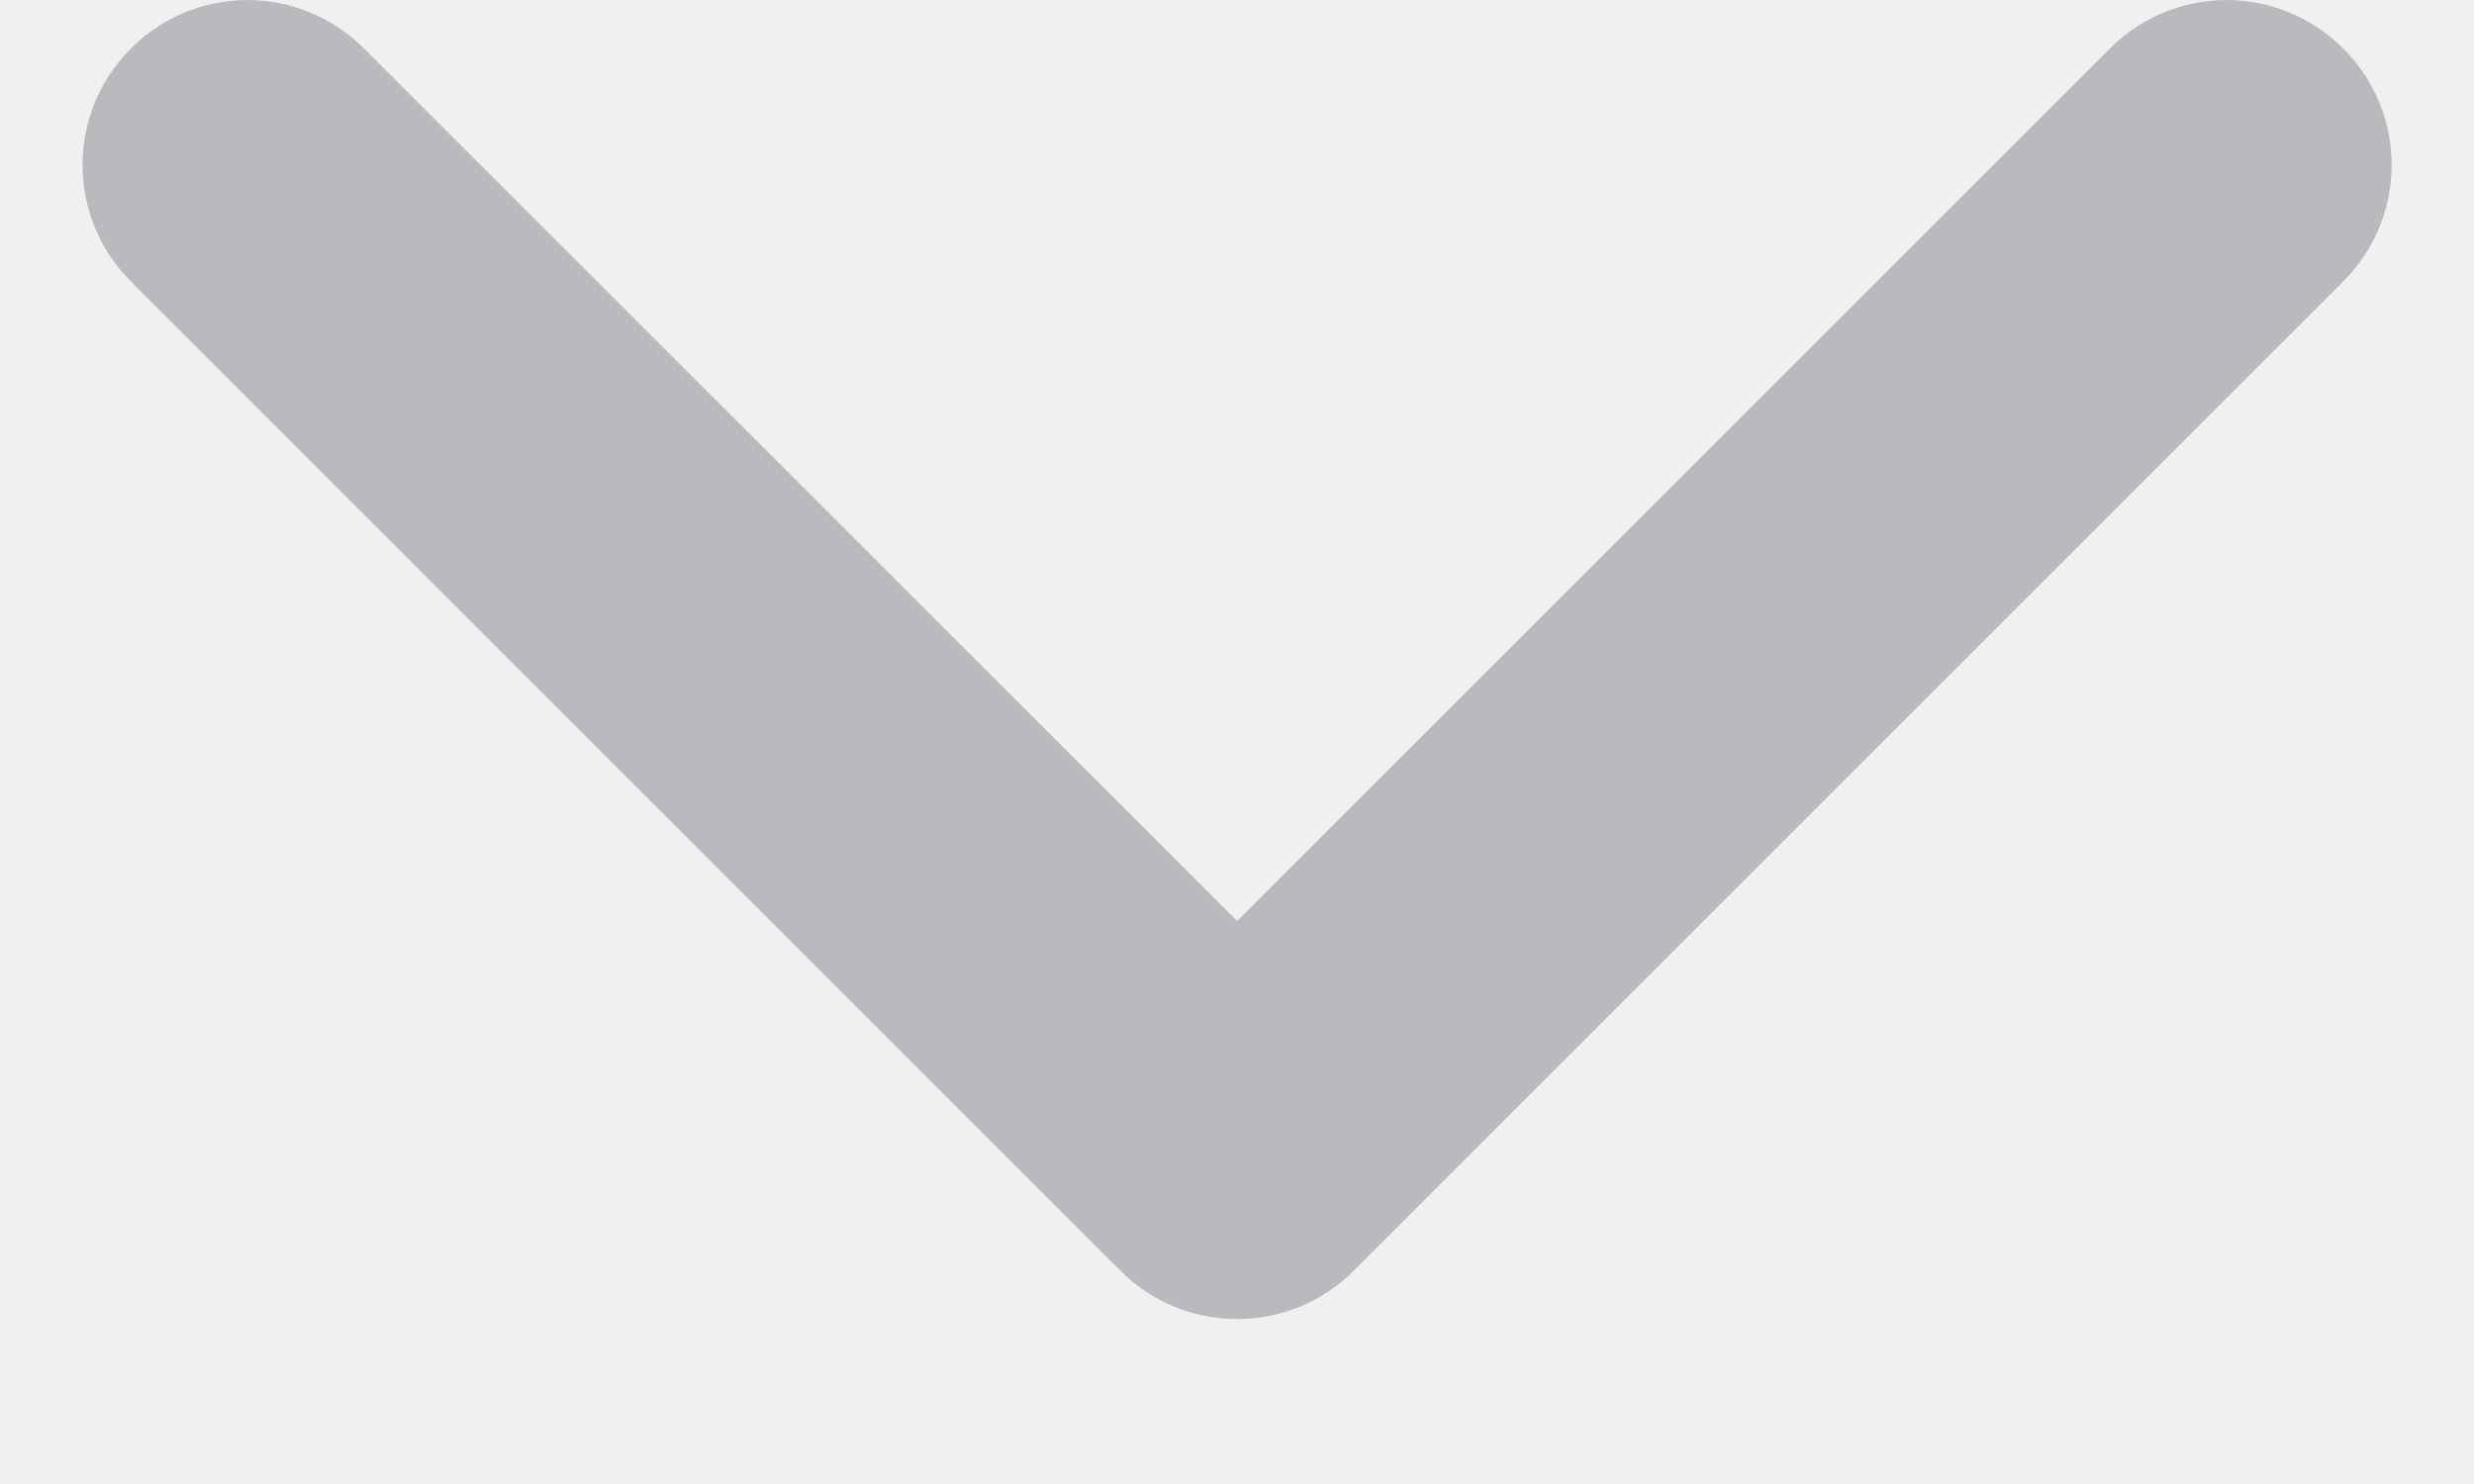
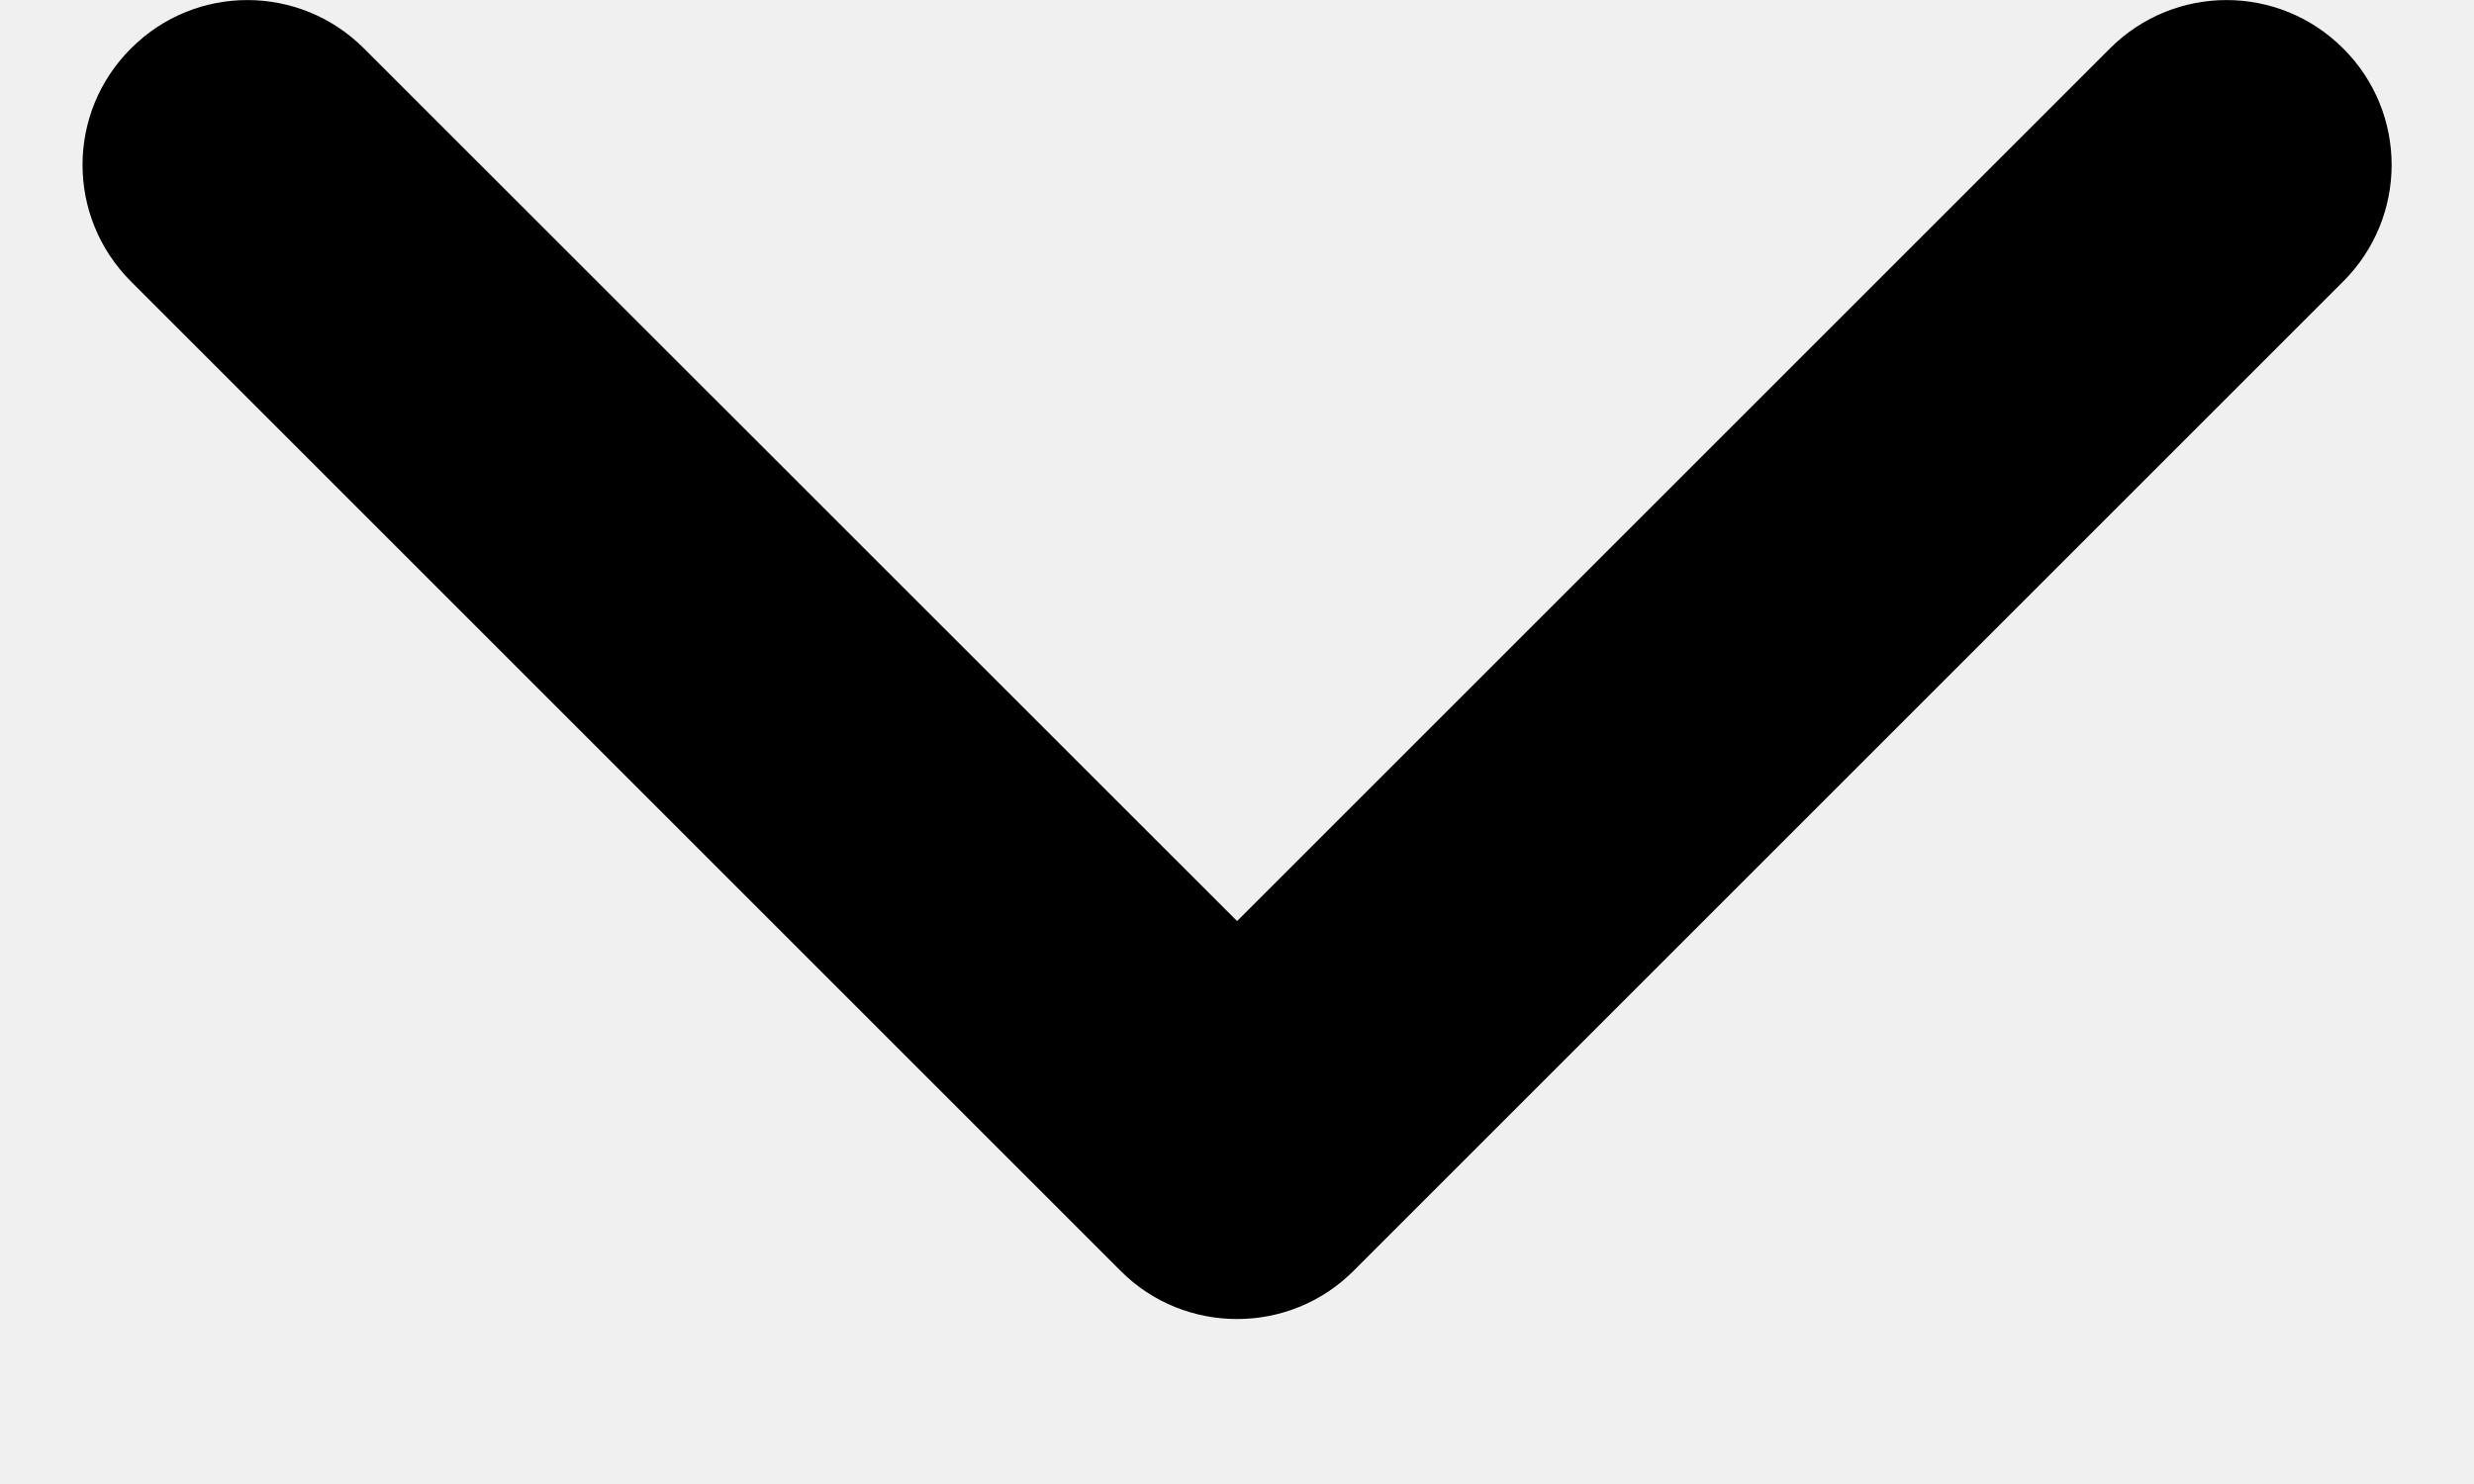
<svg xmlns="http://www.w3.org/2000/svg" xmlns:xlink="http://www.w3.org/1999/xlink" width="10px" height="6px" viewBox="0 0 10 6" version="1.1">
  <defs>
    <path d="M4.667,5.333 C4.496,5.333 4.325,5.268 4.196,5.138 L0.196,1.138 C-0.065,0.877 -0.065,0.456 0.196,0.196 C0.456,-0.065 0.877,-0.065 1.138,0.196 L4.667,3.724 L8.195,0.196 C8.456,-0.065 8.877,-0.065 9.138,0.196 C9.399,0.456 9.399,0.877 9.138,1.138 L5.138,5.138 C5.008,5.268 4.838,5.333 4.667,5.333" id="path-1-alternate-down" />
  </defs>
  <g id="Circles---Create-circle" stroke="none" stroke-width="1" fill="none" fill-rule="evenodd">
    <g id="Group-alternate-down" transform="translate(-3, -6)">
      <g id="Icons/Chevron/Down" transform="translate(3.333333, 6)">
        <mask id="mask-2-alternate-down" fill="white">
          <use xlink:href="#path-1-alternate-down" />
        </mask>
-         <use id="Icon-Chevron-Down" fill="#B9B9BE" xlink:href="#path-1-alternate-down" />
+         <use id="Icon-Chevron-Down" fill="currentColor" xlink:href="#path-1-alternate-down" />
      </g>
    </g>
  </g>
</svg>
